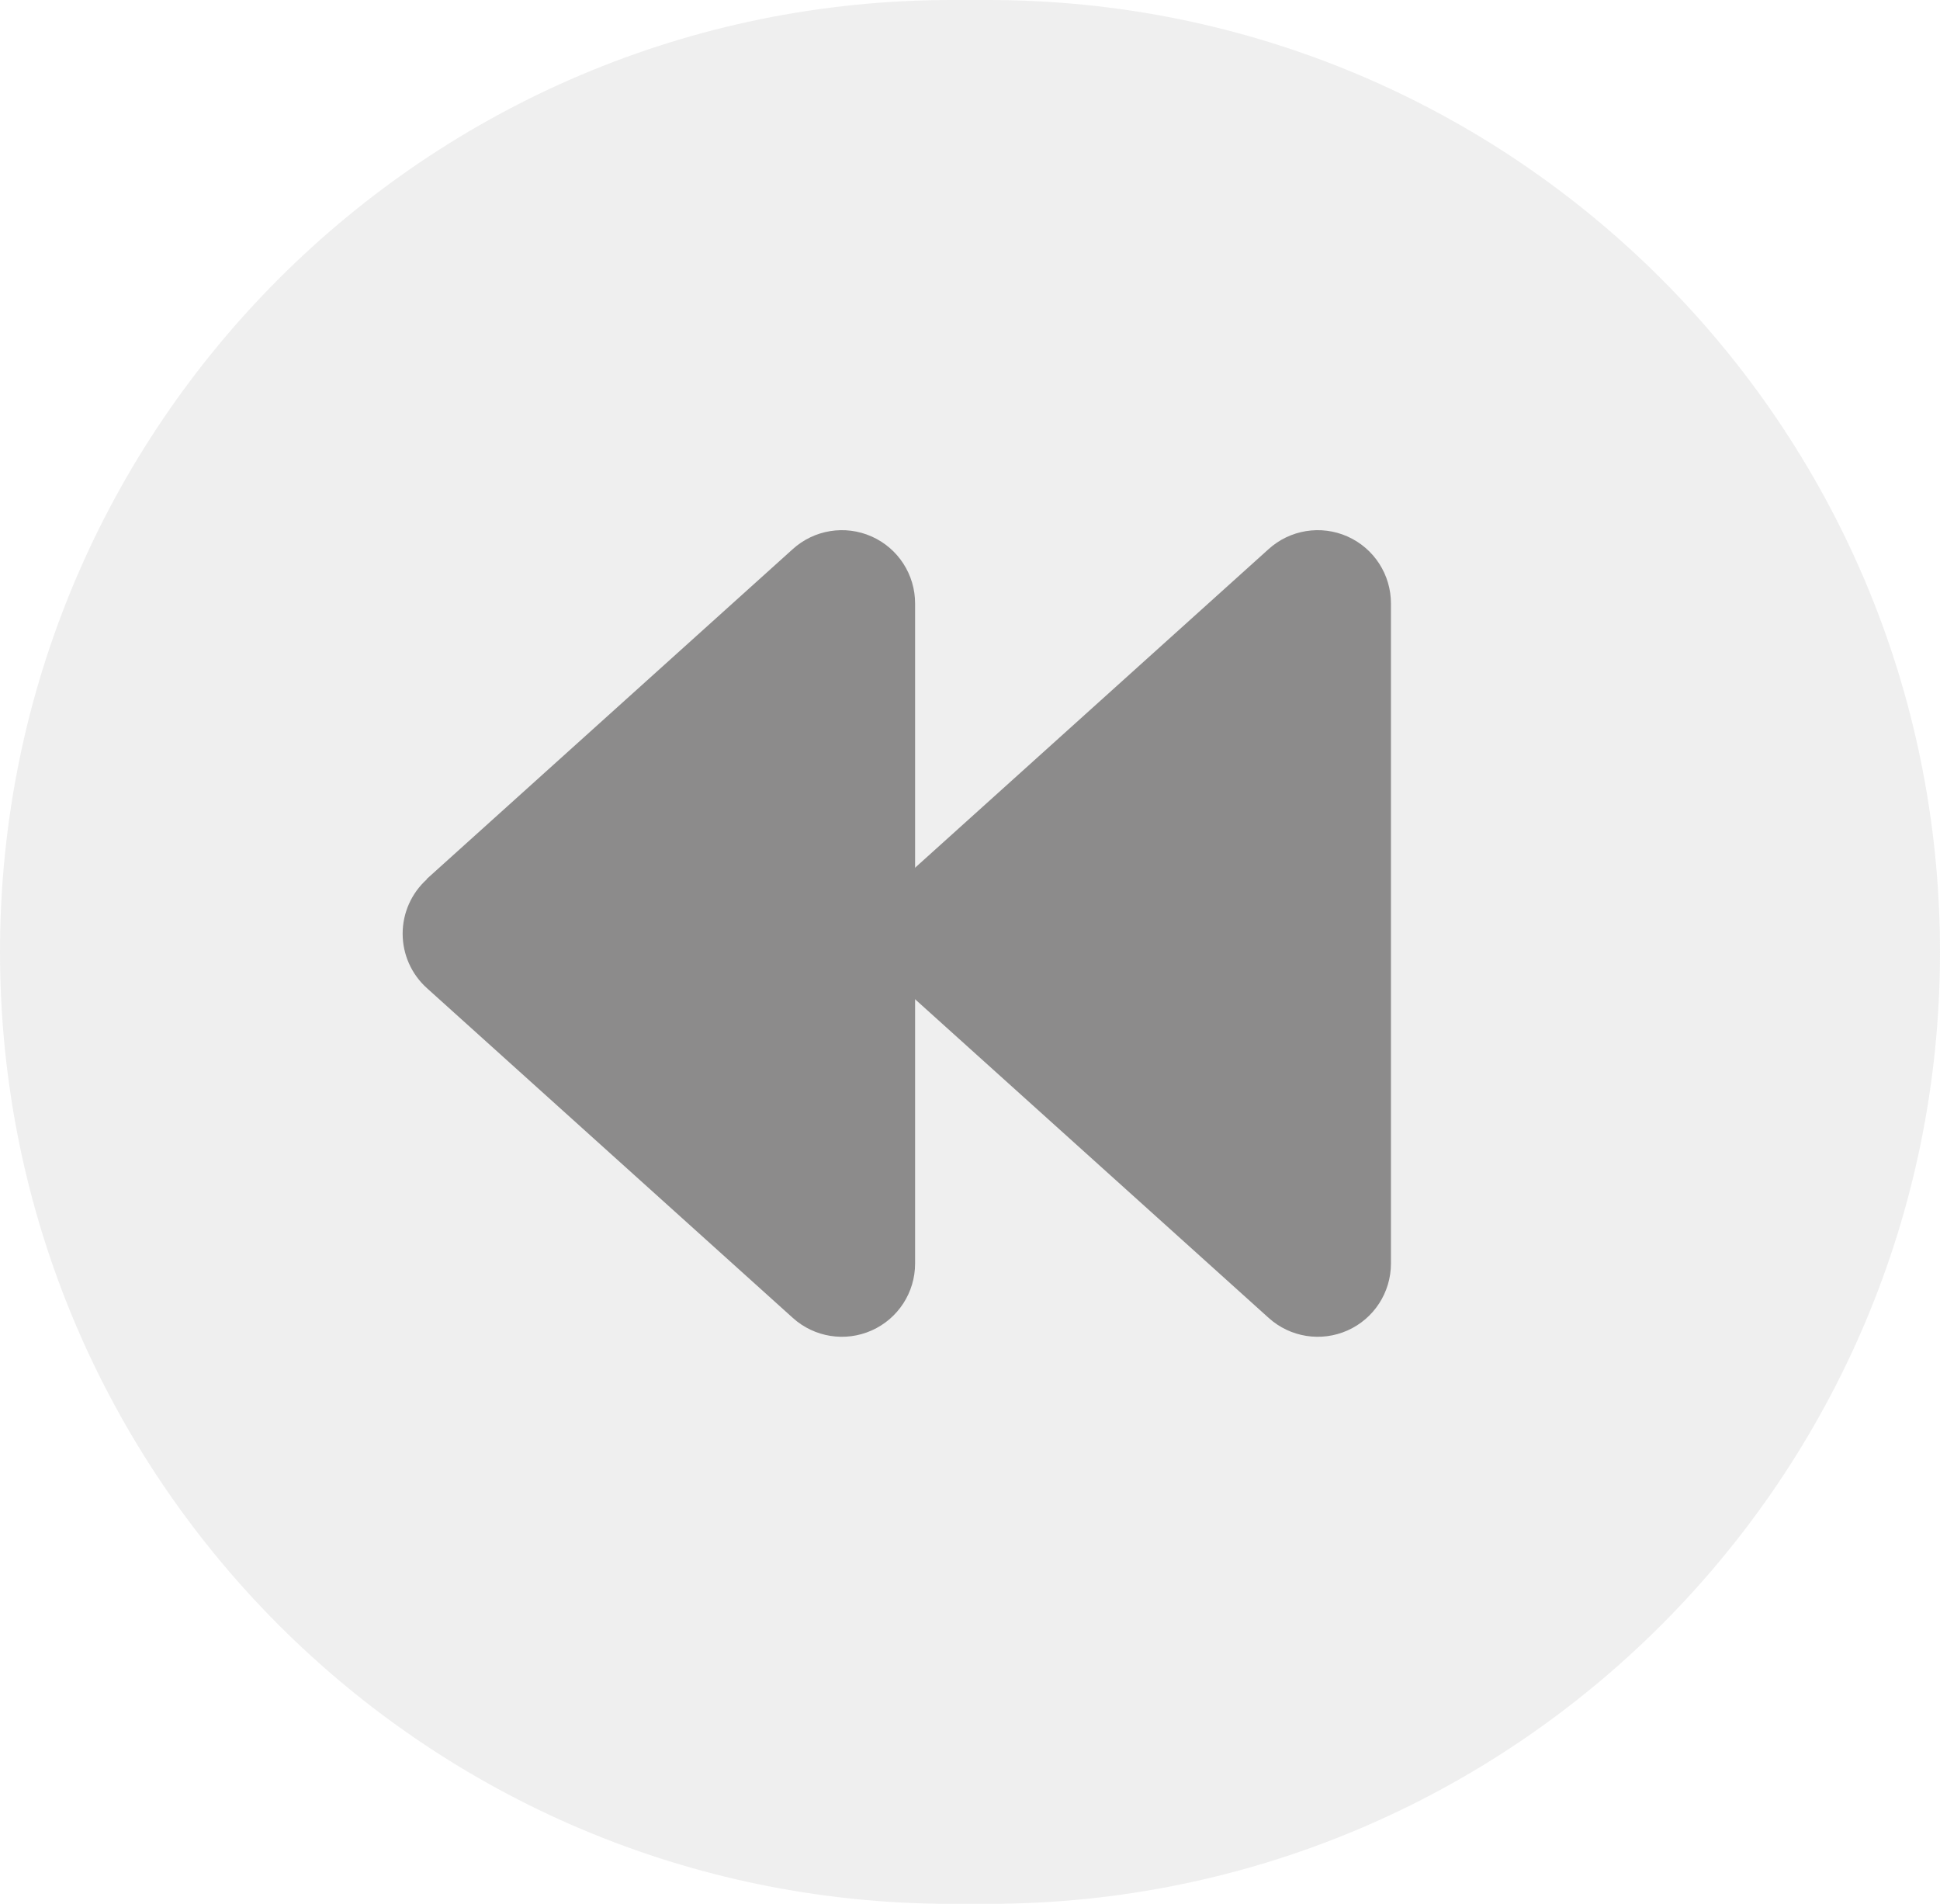
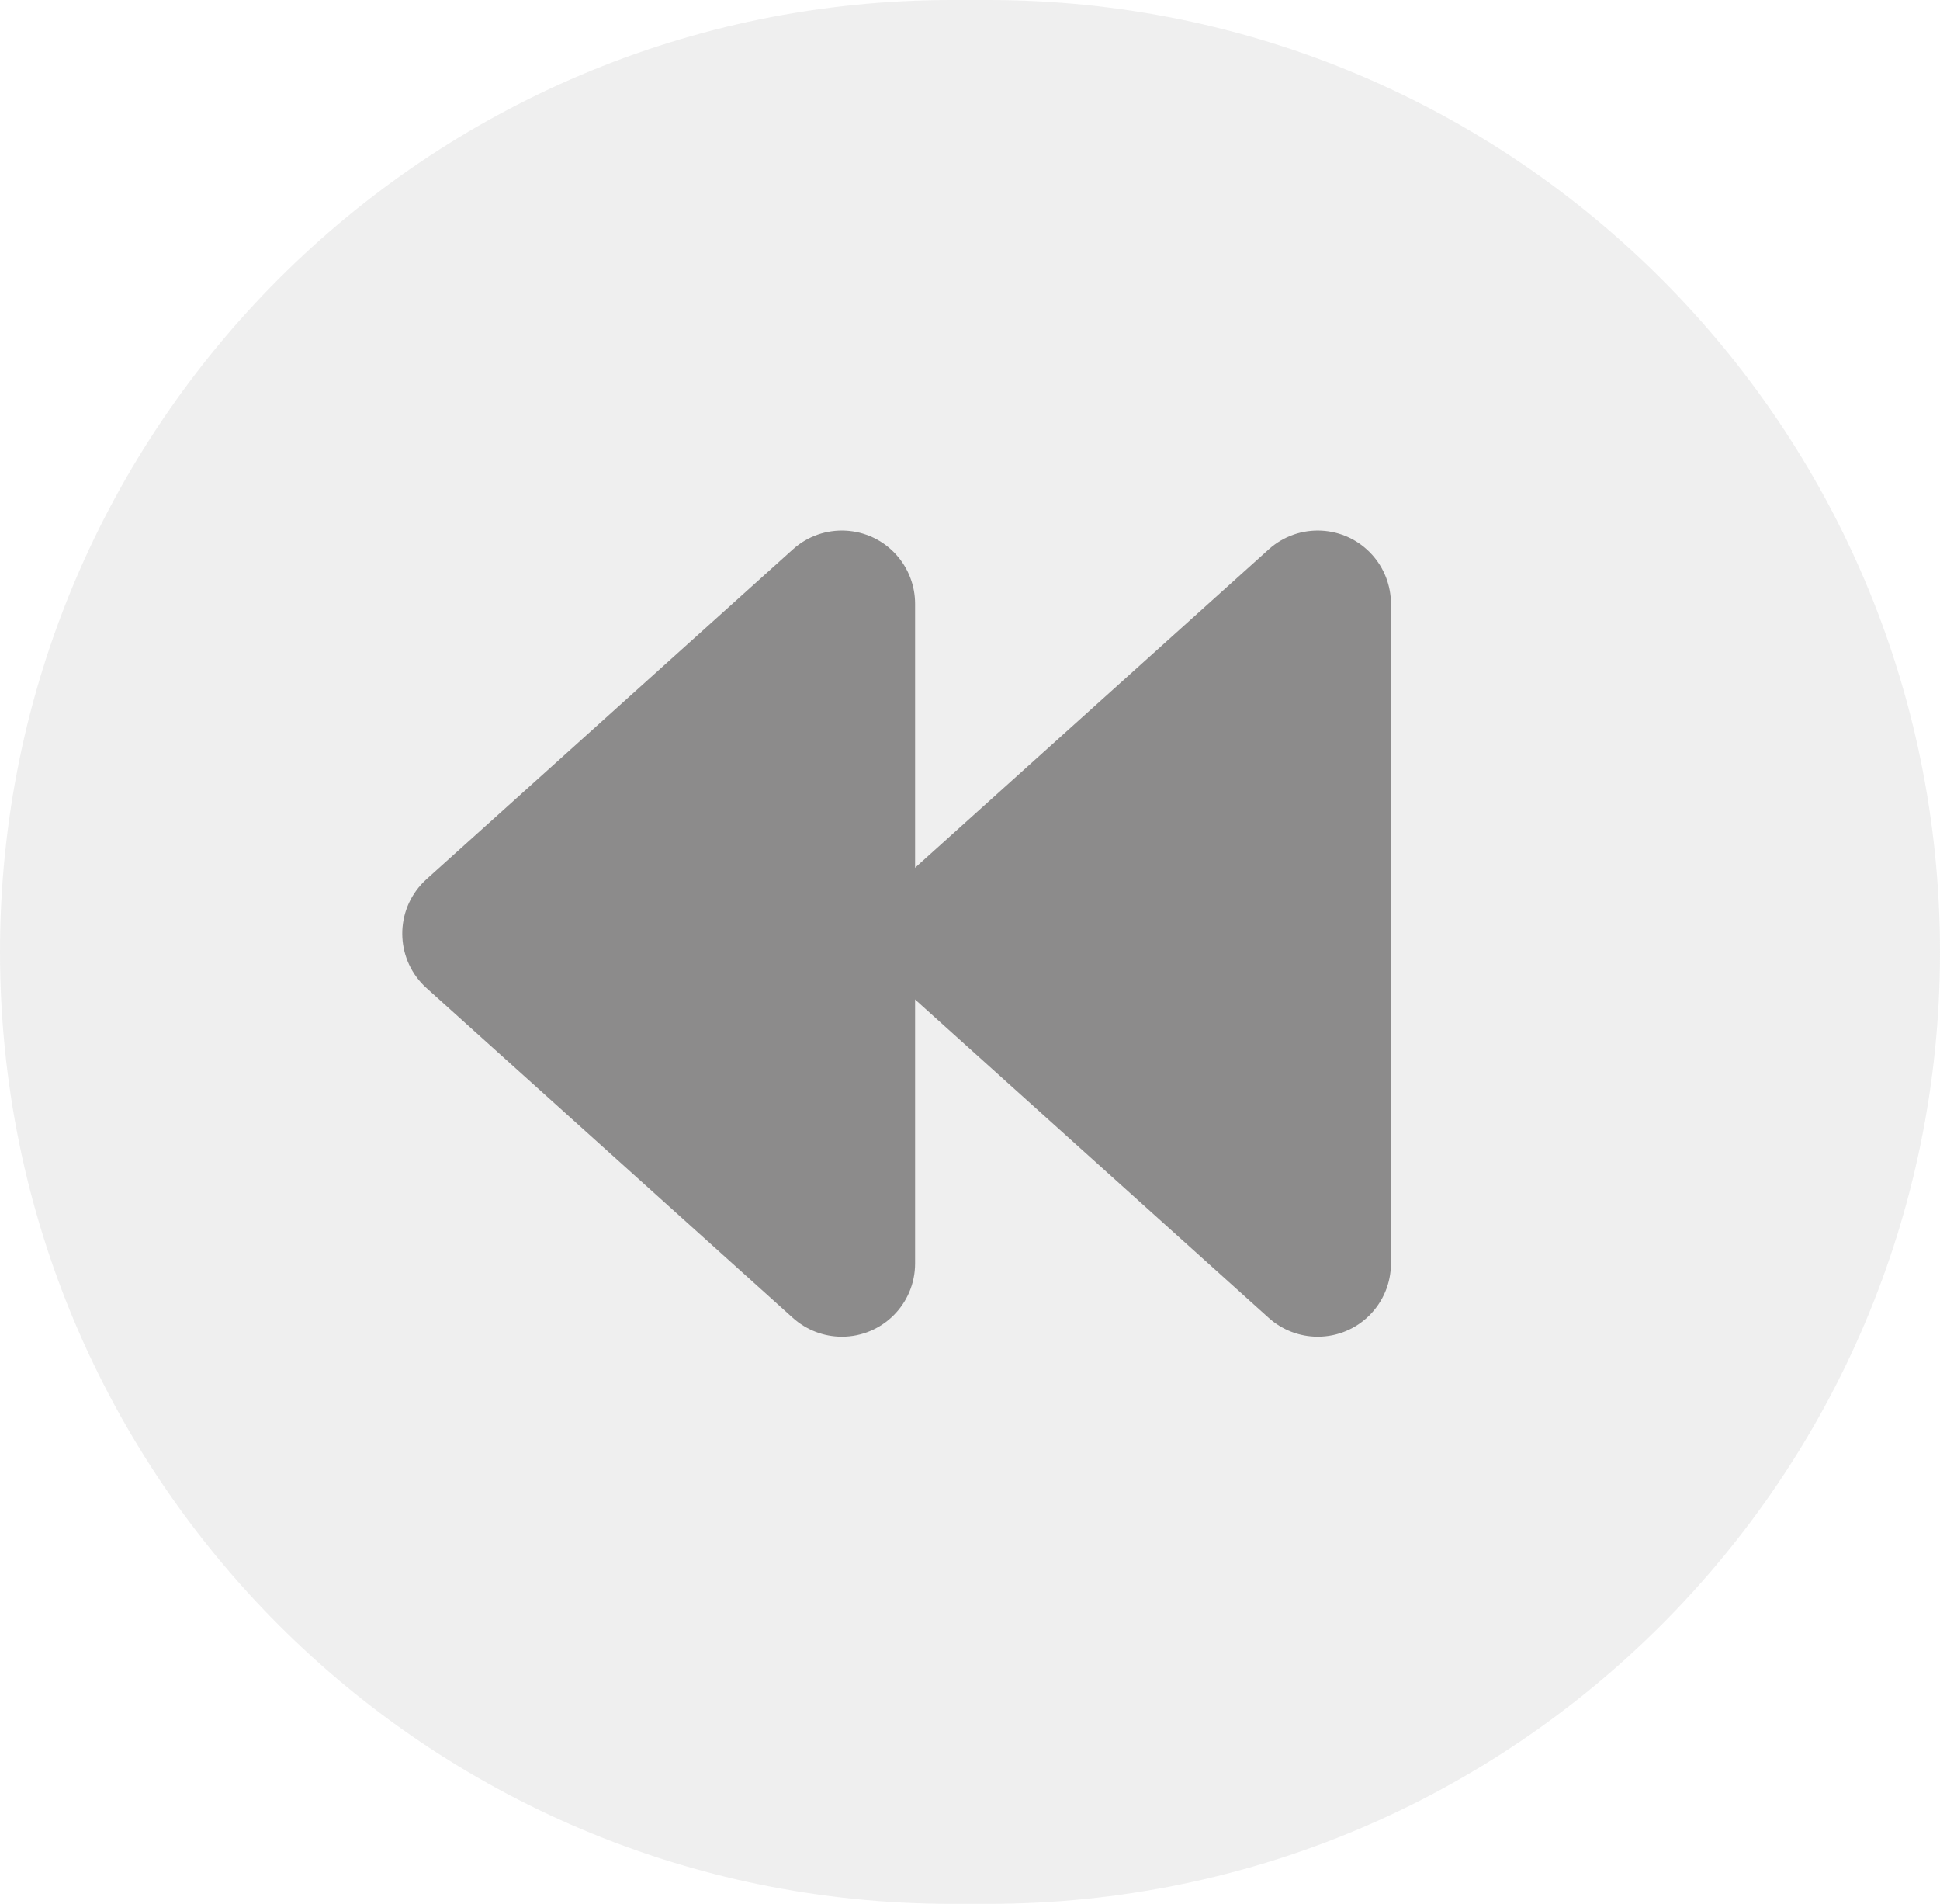
- <svg xmlns="http://www.w3.org/2000/svg" width="53" height="52" fill-rule="evenodd">
-   <rect fill-opacity=".4" fill="#d8d8d8" width="53" height="52" rx="26" />
-   <g fill="#8c8b8b">
-     <path d="M11.652 24.013l10-9.01A2 2 0 0 1 25 16.491v18.02a2 2 0 0 1-3.338 1.487l-10-9.01a2 2 0 0 1 0-2.973z" />
-     <path d="M24.652 24.013l10-9.01A2 2 0 0 1 38 16.491v18.02a2 2 0 0 1-3.338 1.487l-10-9.01a2 2 0 0 1 0-2.973z" />
+ <svg xmlns="http://www.w3.org/2000/svg" width="53px" height="52px" viewBox="0 0 53 52" version="1.1">
+   <defs />
+   <g id="Events" stroke="none" stroke-width="1" fill="none" fill-rule="evenodd">
+     <g id="Assets" transform="translate(-44, -609)">
+       <g id="Elements-/-Richdata-/-Music-controls" transform="translate(44, 537)">
+         <g id="Prev" transform="translate(0, 72)">
+           <rect id="Rectangle-5" fill-opacity="0.4" fill="#D8D8D8" x="0" y="0" width="53" height="52" rx="26" />
+           <path d="M11.652,24.013 L21.662,15.004 C22.483,14.265 23.748,14.332 24.487,15.153 C24.817,15.52 25,15.997 25,16.491 L25,34.509 C25,35.614 24.105,36.509 23,36.509 C22.506,36.509 22.029,36.326 21.662,35.996 L11.652,26.987 C10.831,26.248 10.764,24.983 11.503,24.162 C11.55,24.11 11.6,24.06 11.652,24.013 Z" id="Path-2" fill="#8C8B8B" />
+           <path d="M24.652,24.013 L34.662,15.004 C35.483,14.265 36.748,14.332 37.487,15.153 C37.817,15.52 38,15.997 38,16.491 L38,34.509 C38,35.614 37.105,36.509 36,36.509 C35.506,36.509 35.029,36.326 34.662,35.996 L24.652,26.987 C23.831,26.248 23.764,24.983 24.503,24.162 C24.55,24.11 24.6,24.06 24.652,24.013 Z" id="Path-2" fill="#8C8B8B" />
+         </g>
+       </g>
+     </g>
  </g>
</svg>
